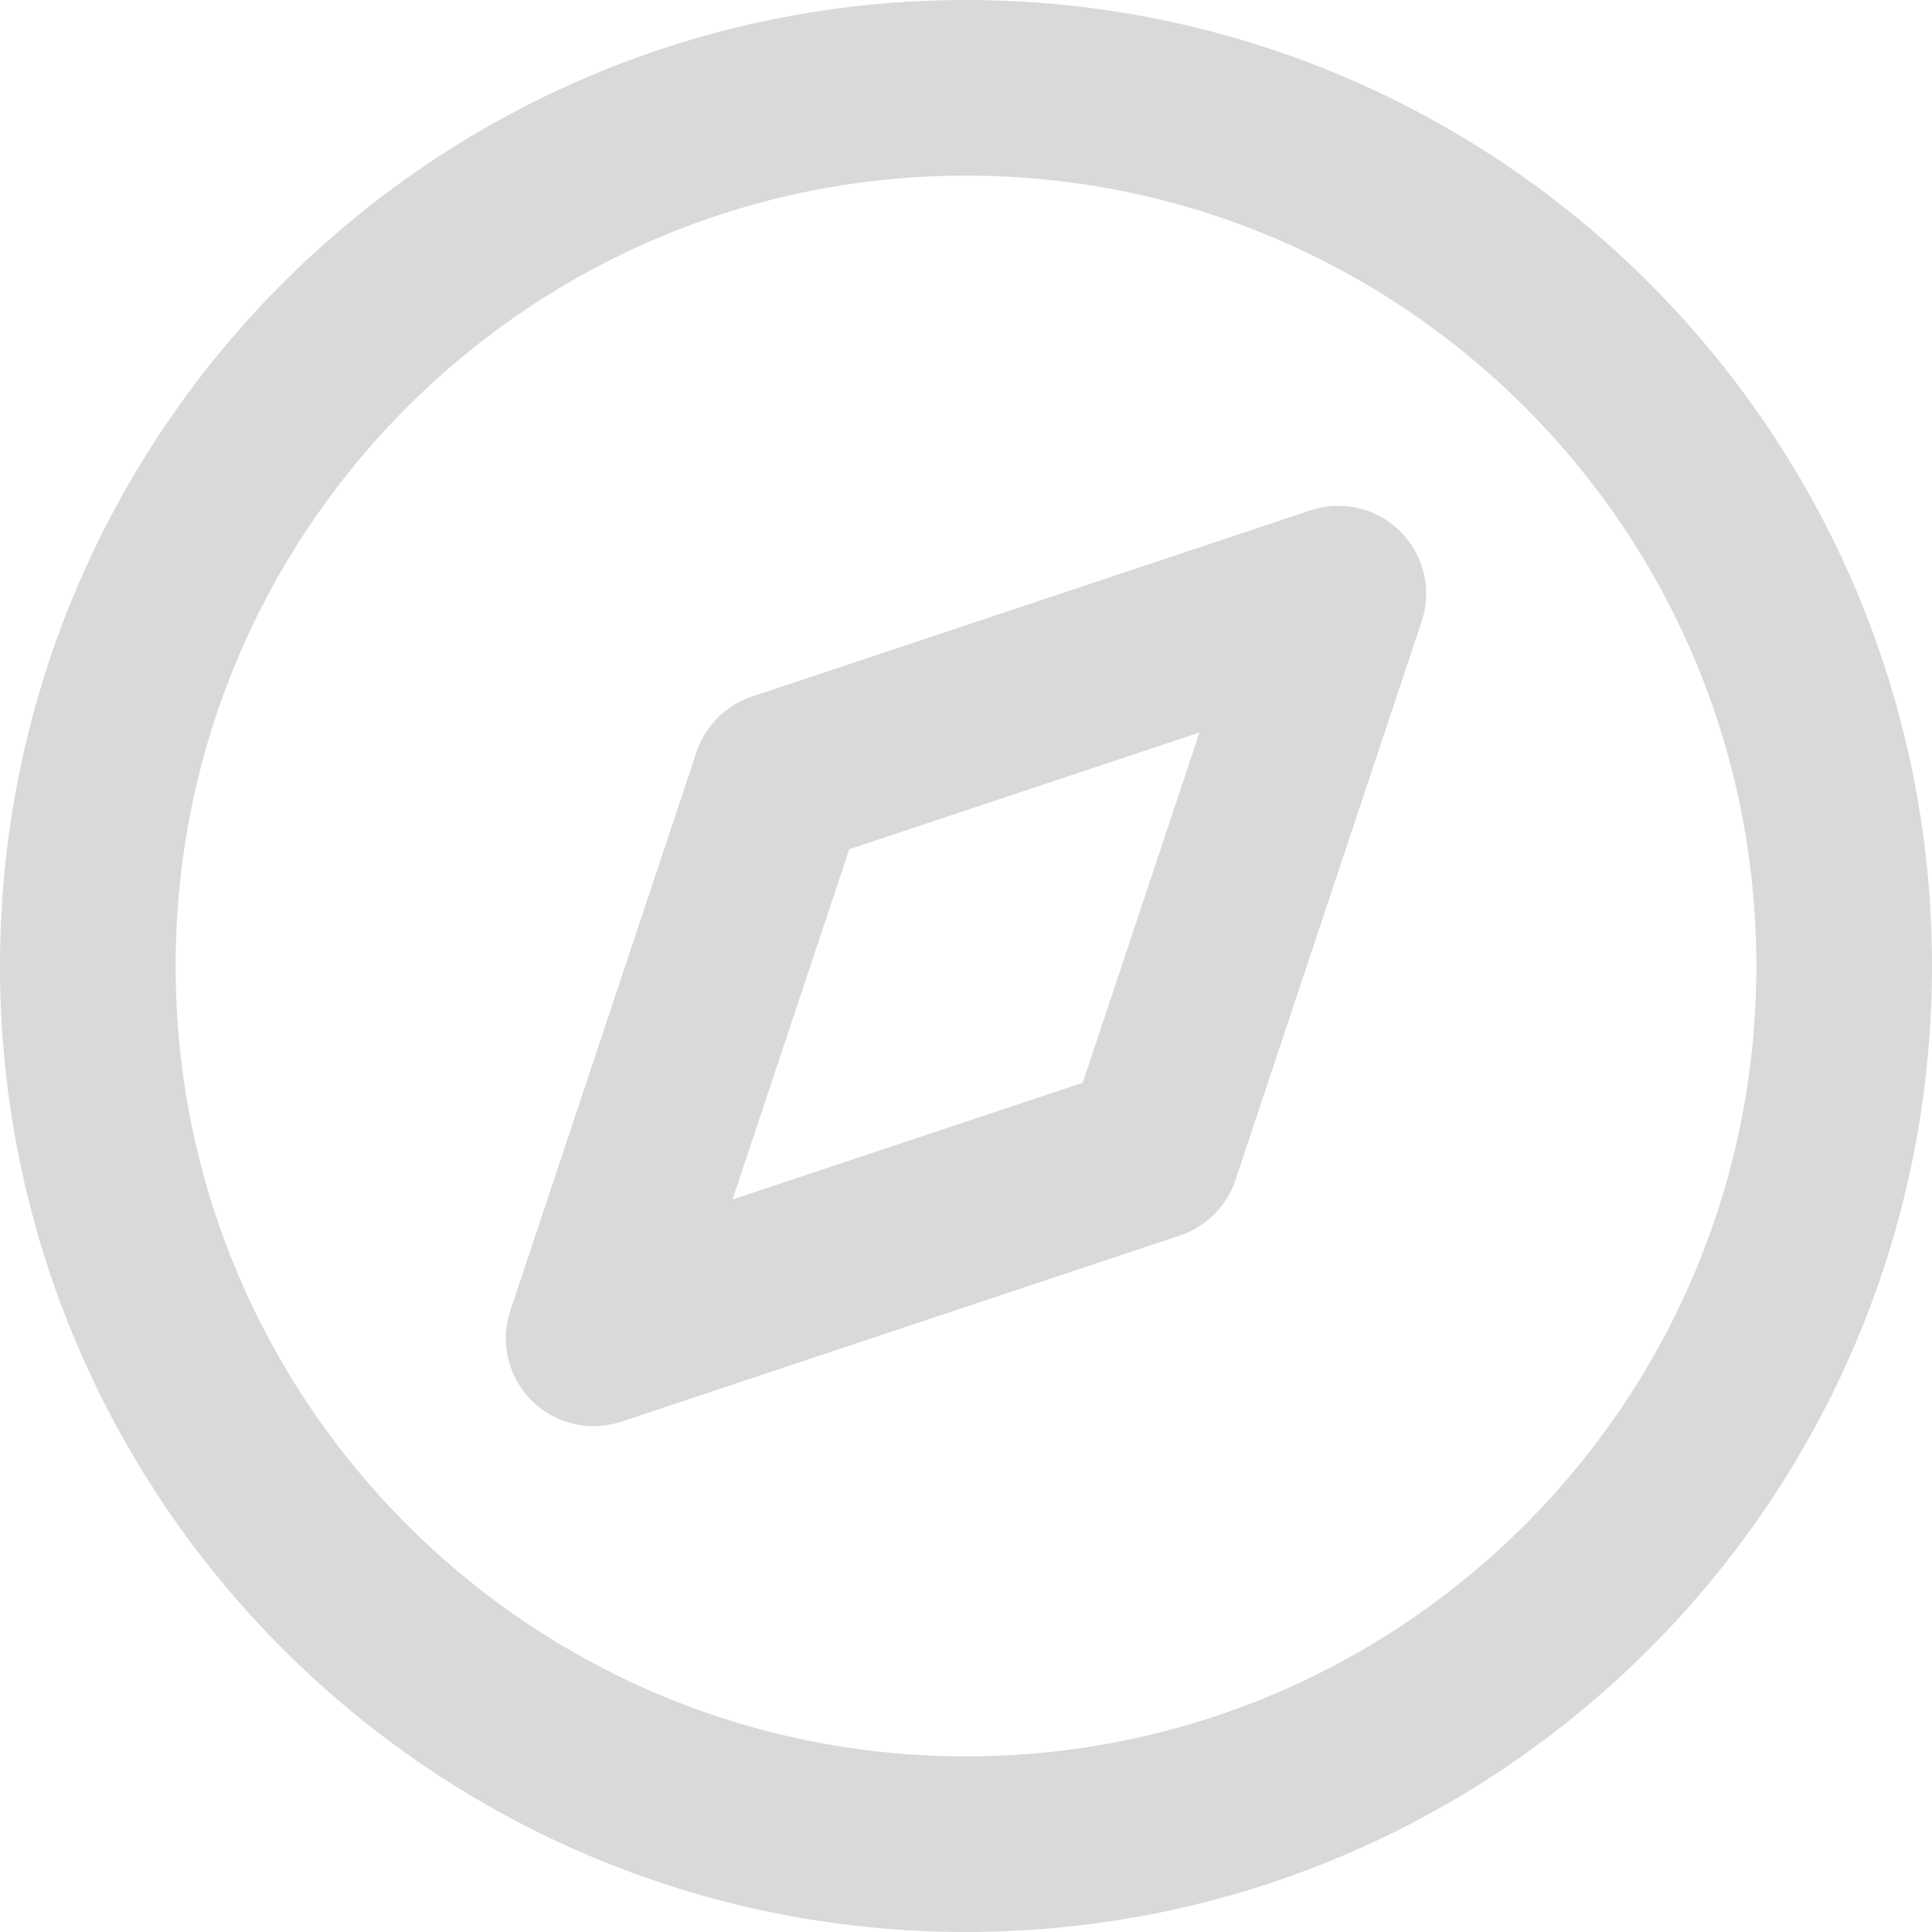
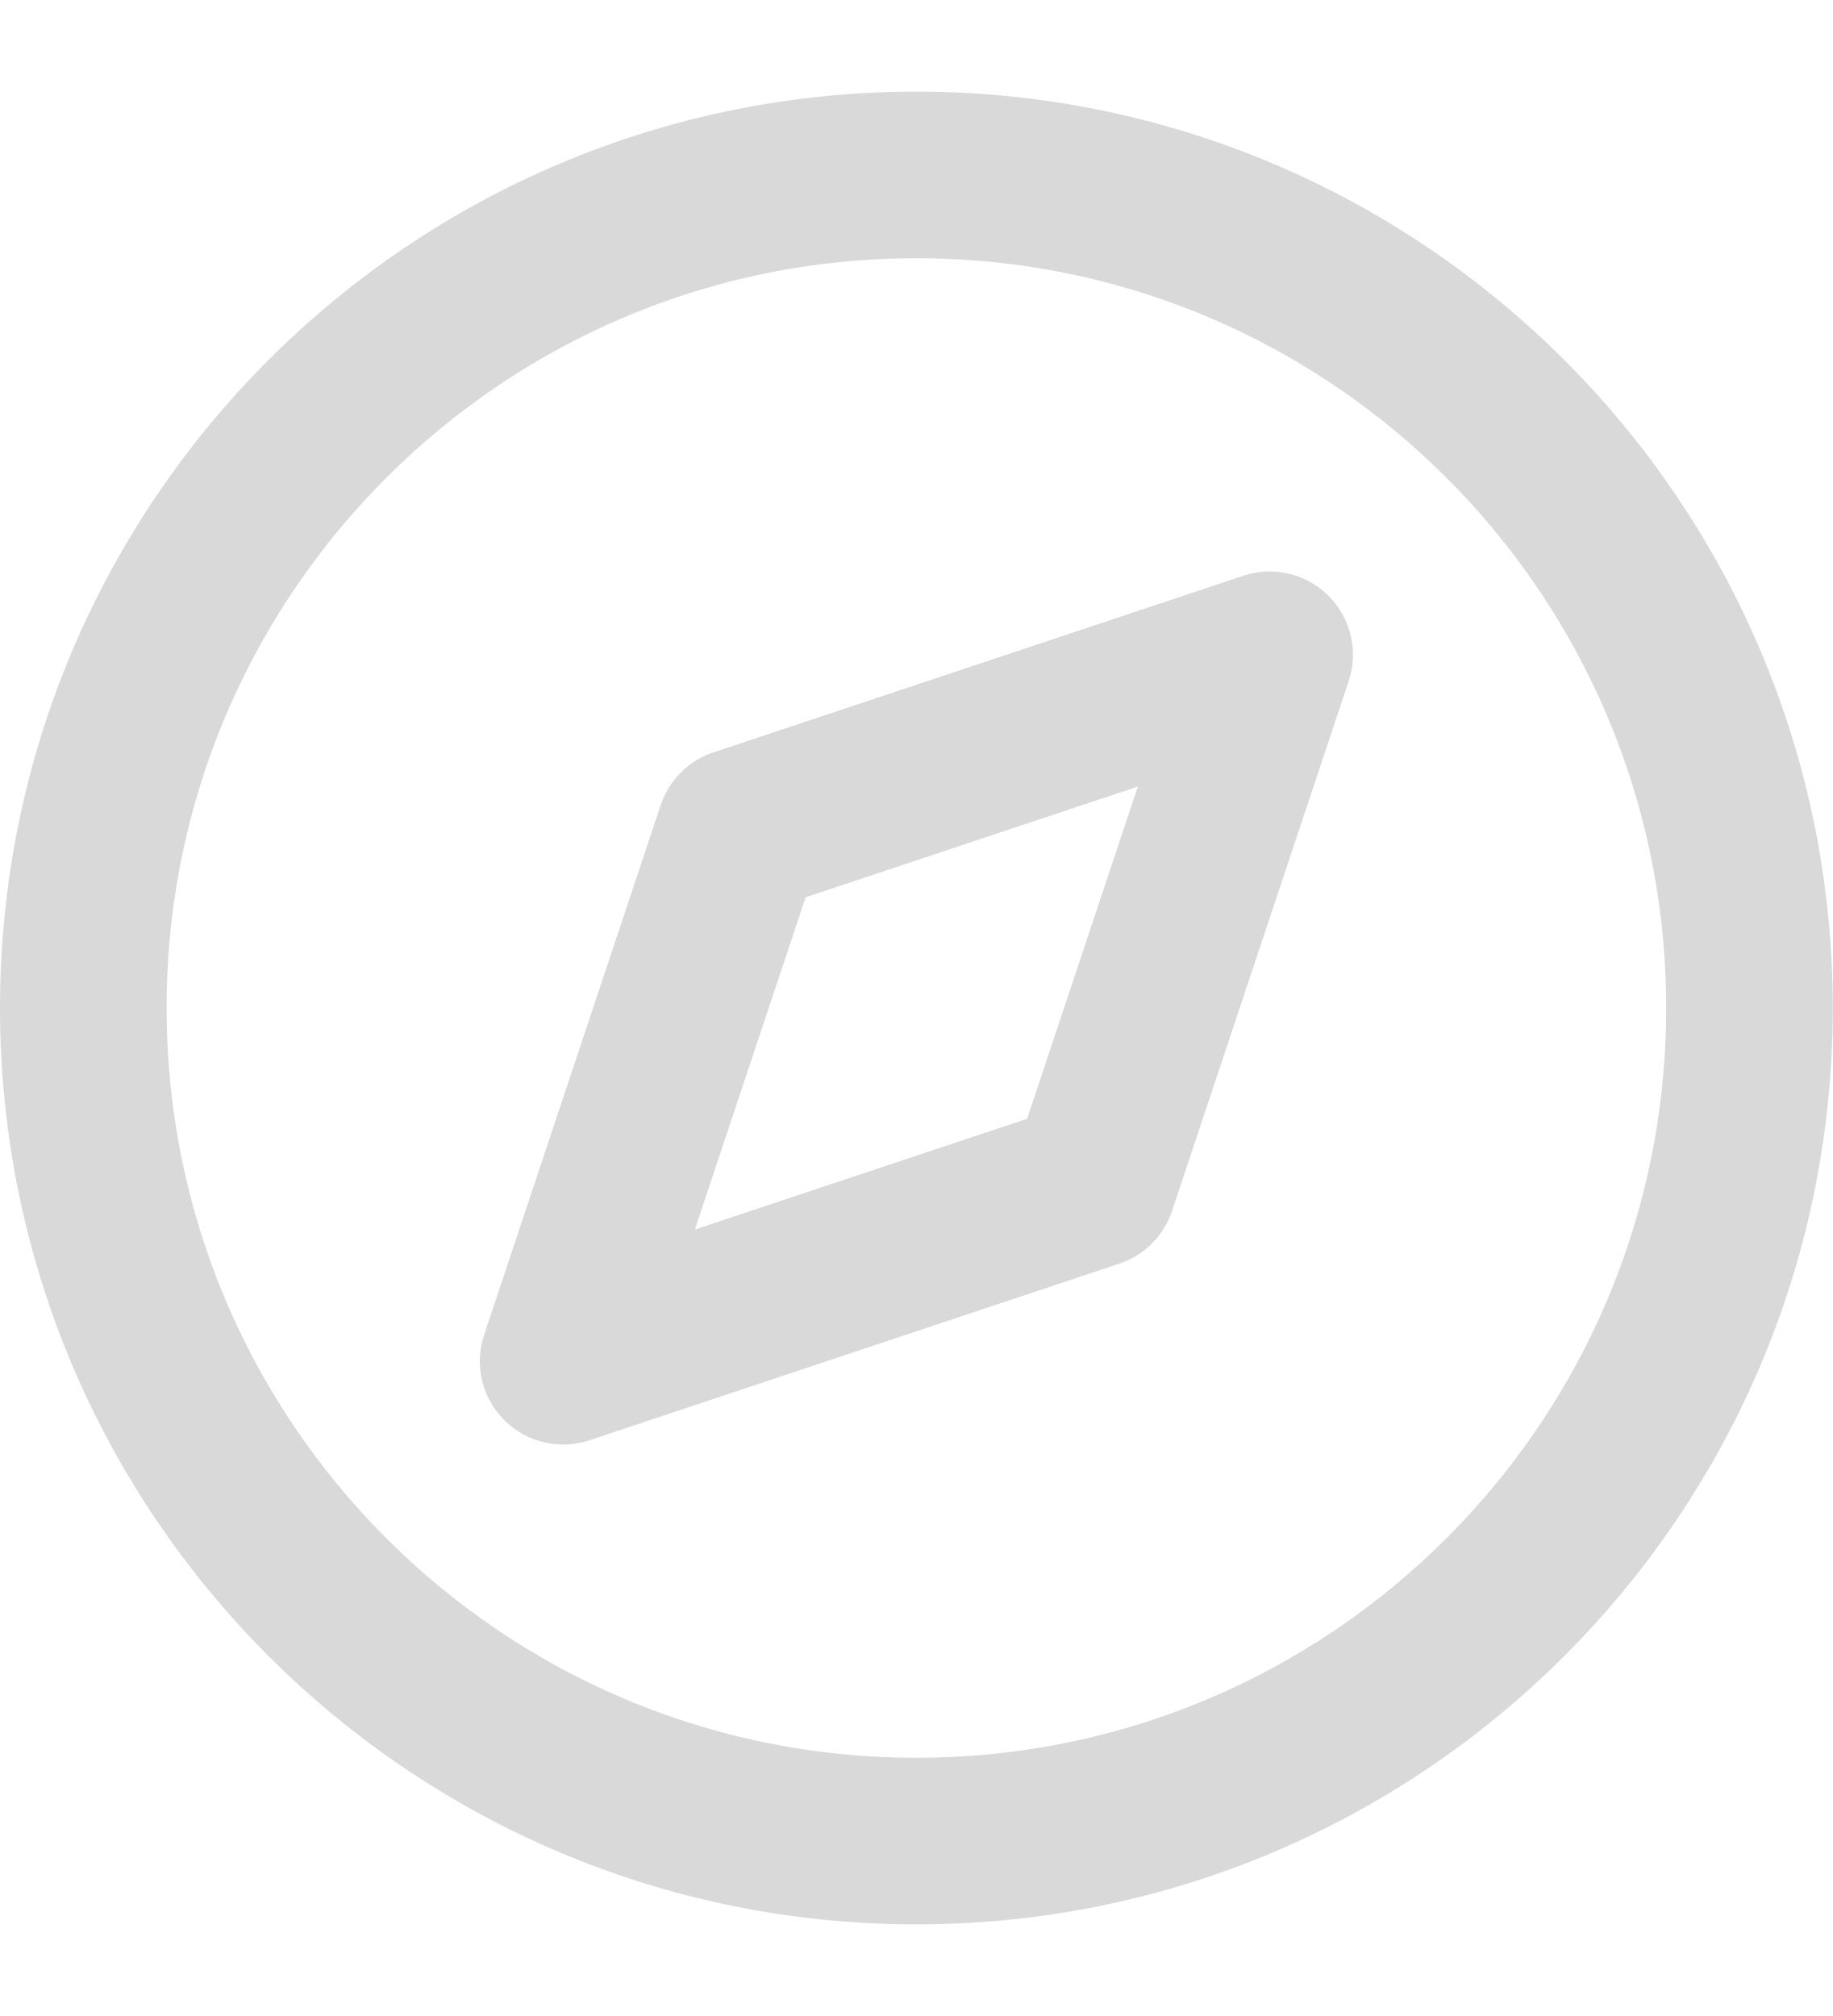
- <svg xmlns="http://www.w3.org/2000/svg" width="22" height="22" viewBox="0 0 22 22" fill="none">
+ <svg xmlns="http://www.w3.org/2000/svg" width="20" height="22" viewBox="0 0 22 22" fill="none">
  <path d="M11 21C16.523 21 21 16.523 21 11C21 5.477 16.523 1 11 1C5.477 1 1 5.477 1 11C1 16.523 5.477 21 11 21Z" stroke="#D9D9D9" stroke-width="2" stroke-linecap="round" stroke-linejoin="round" />
  <path d="M15.24 6.76L13.12 13.12L6.76 15.24L8.88 8.88L15.24 6.76Z" stroke="#D9D9D9" stroke-width="2" stroke-linecap="round" stroke-linejoin="round" />
</svg>
